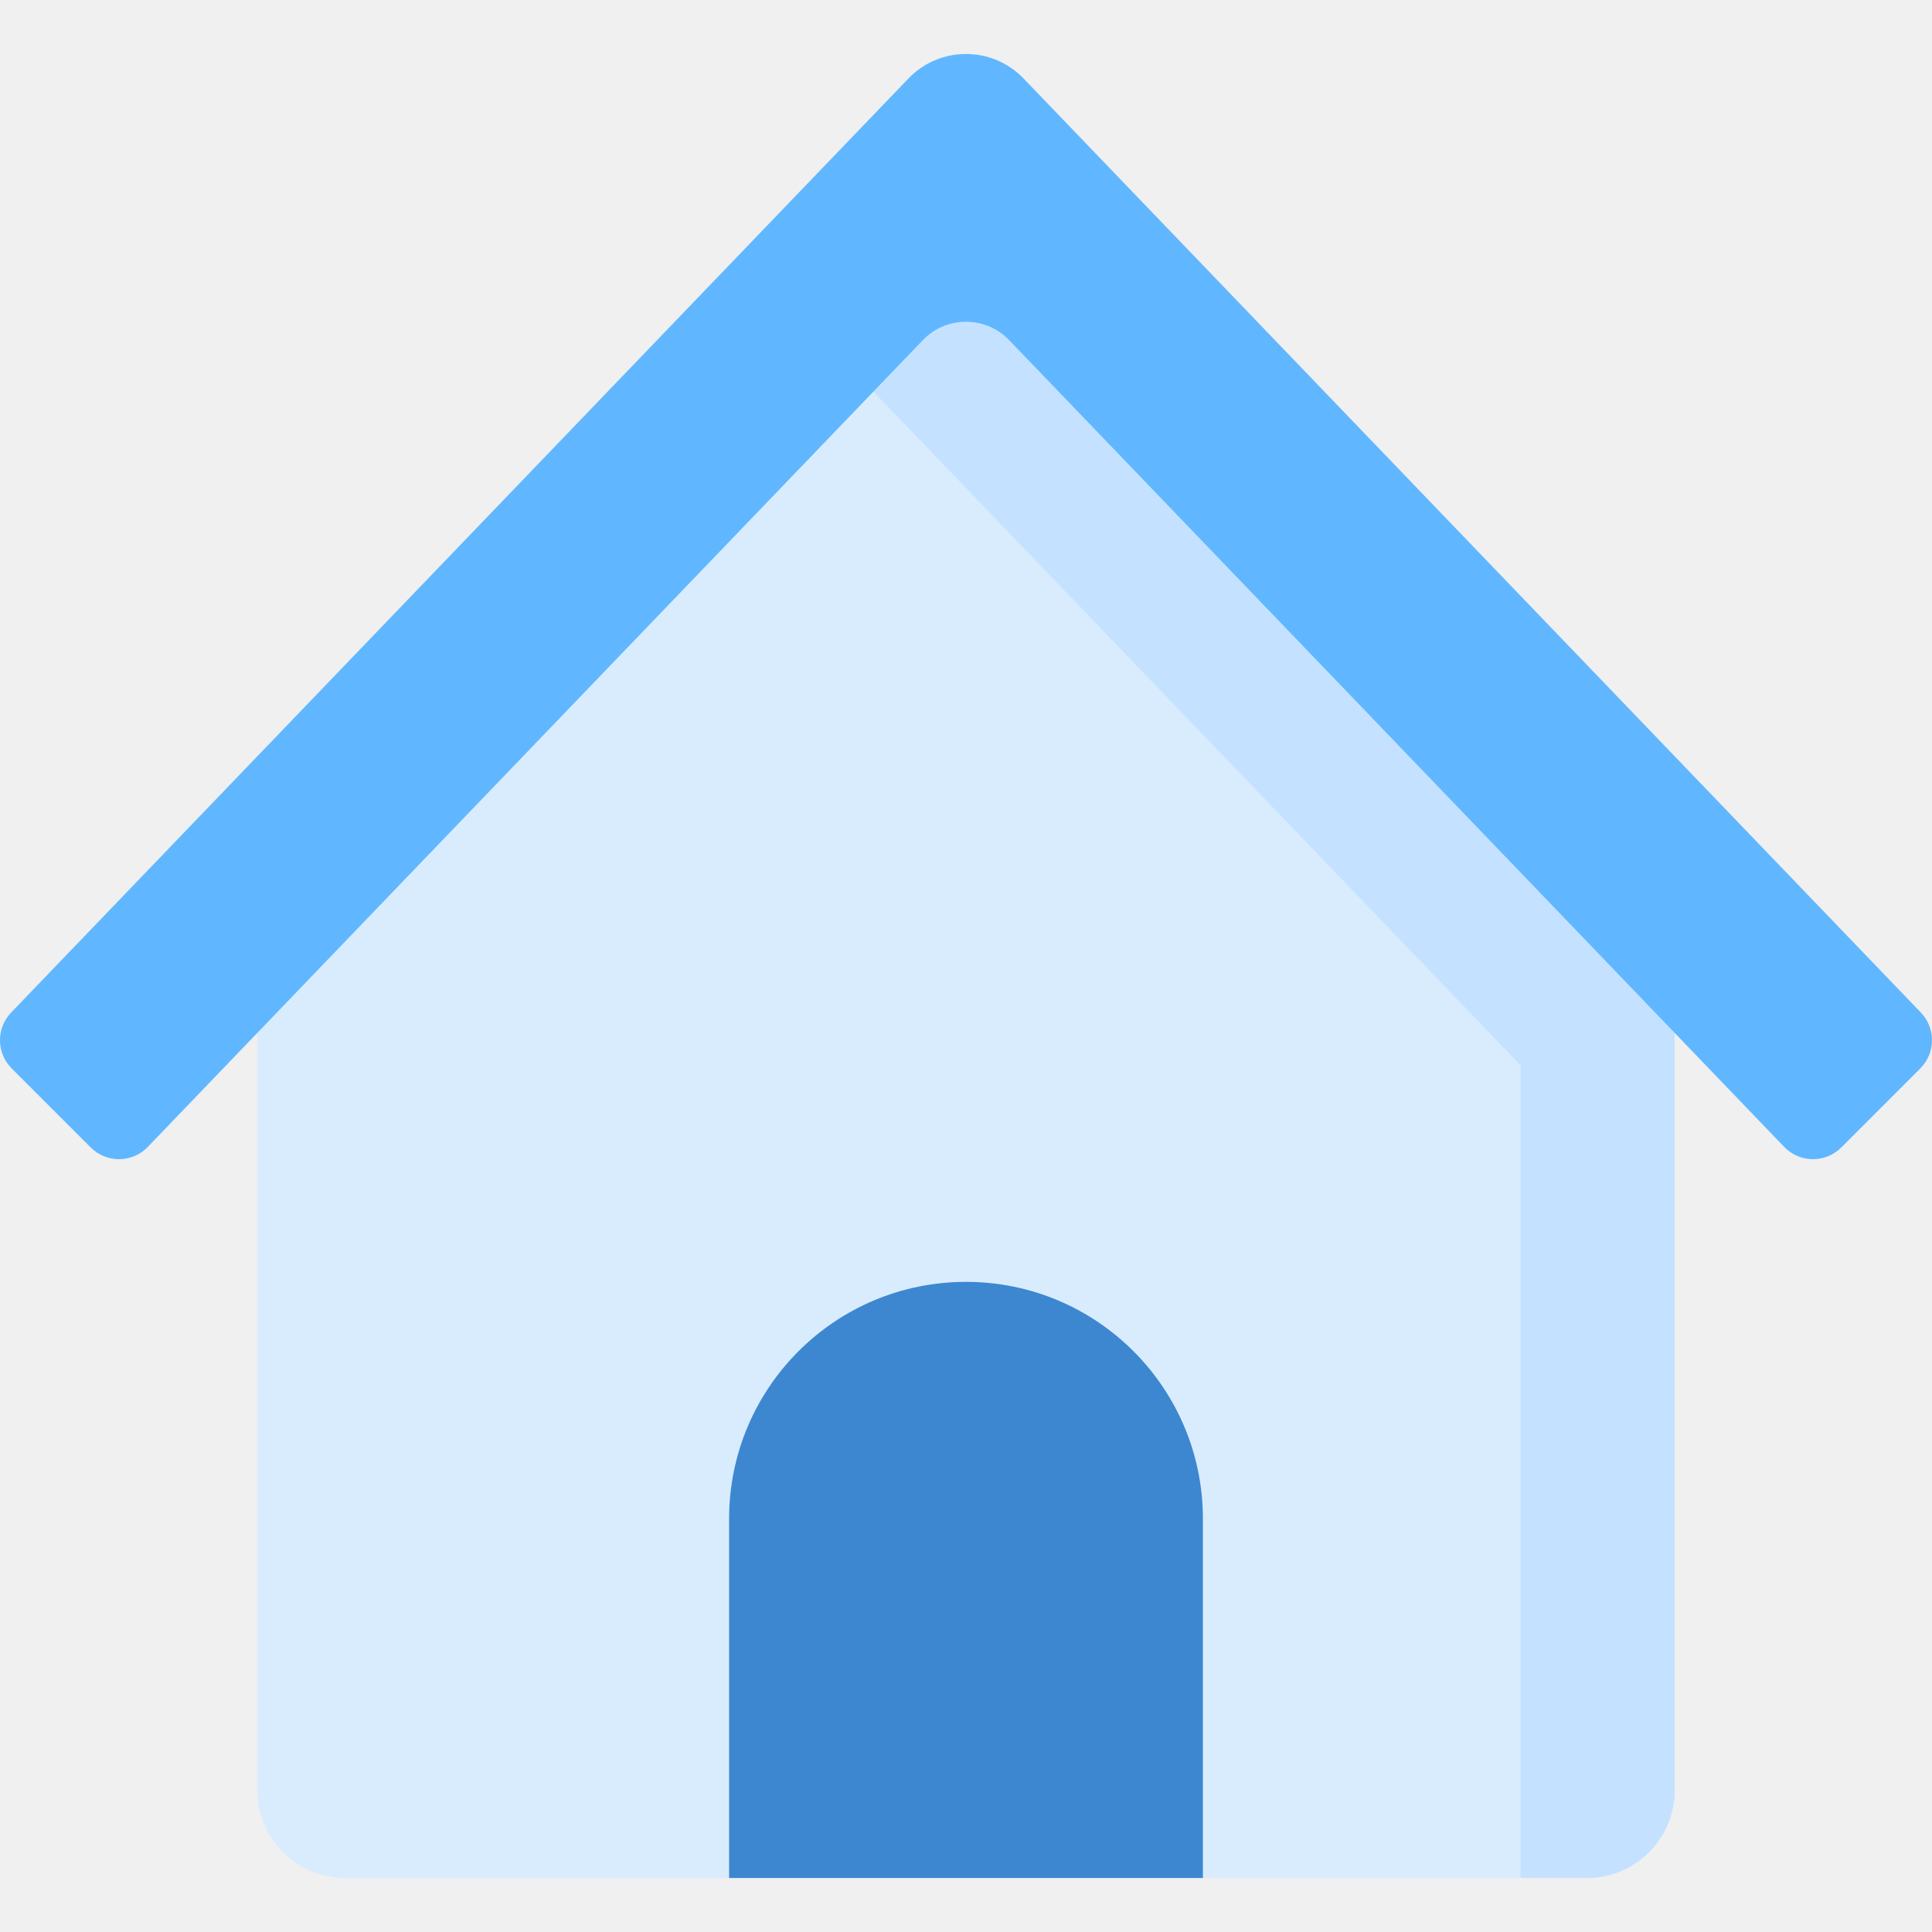
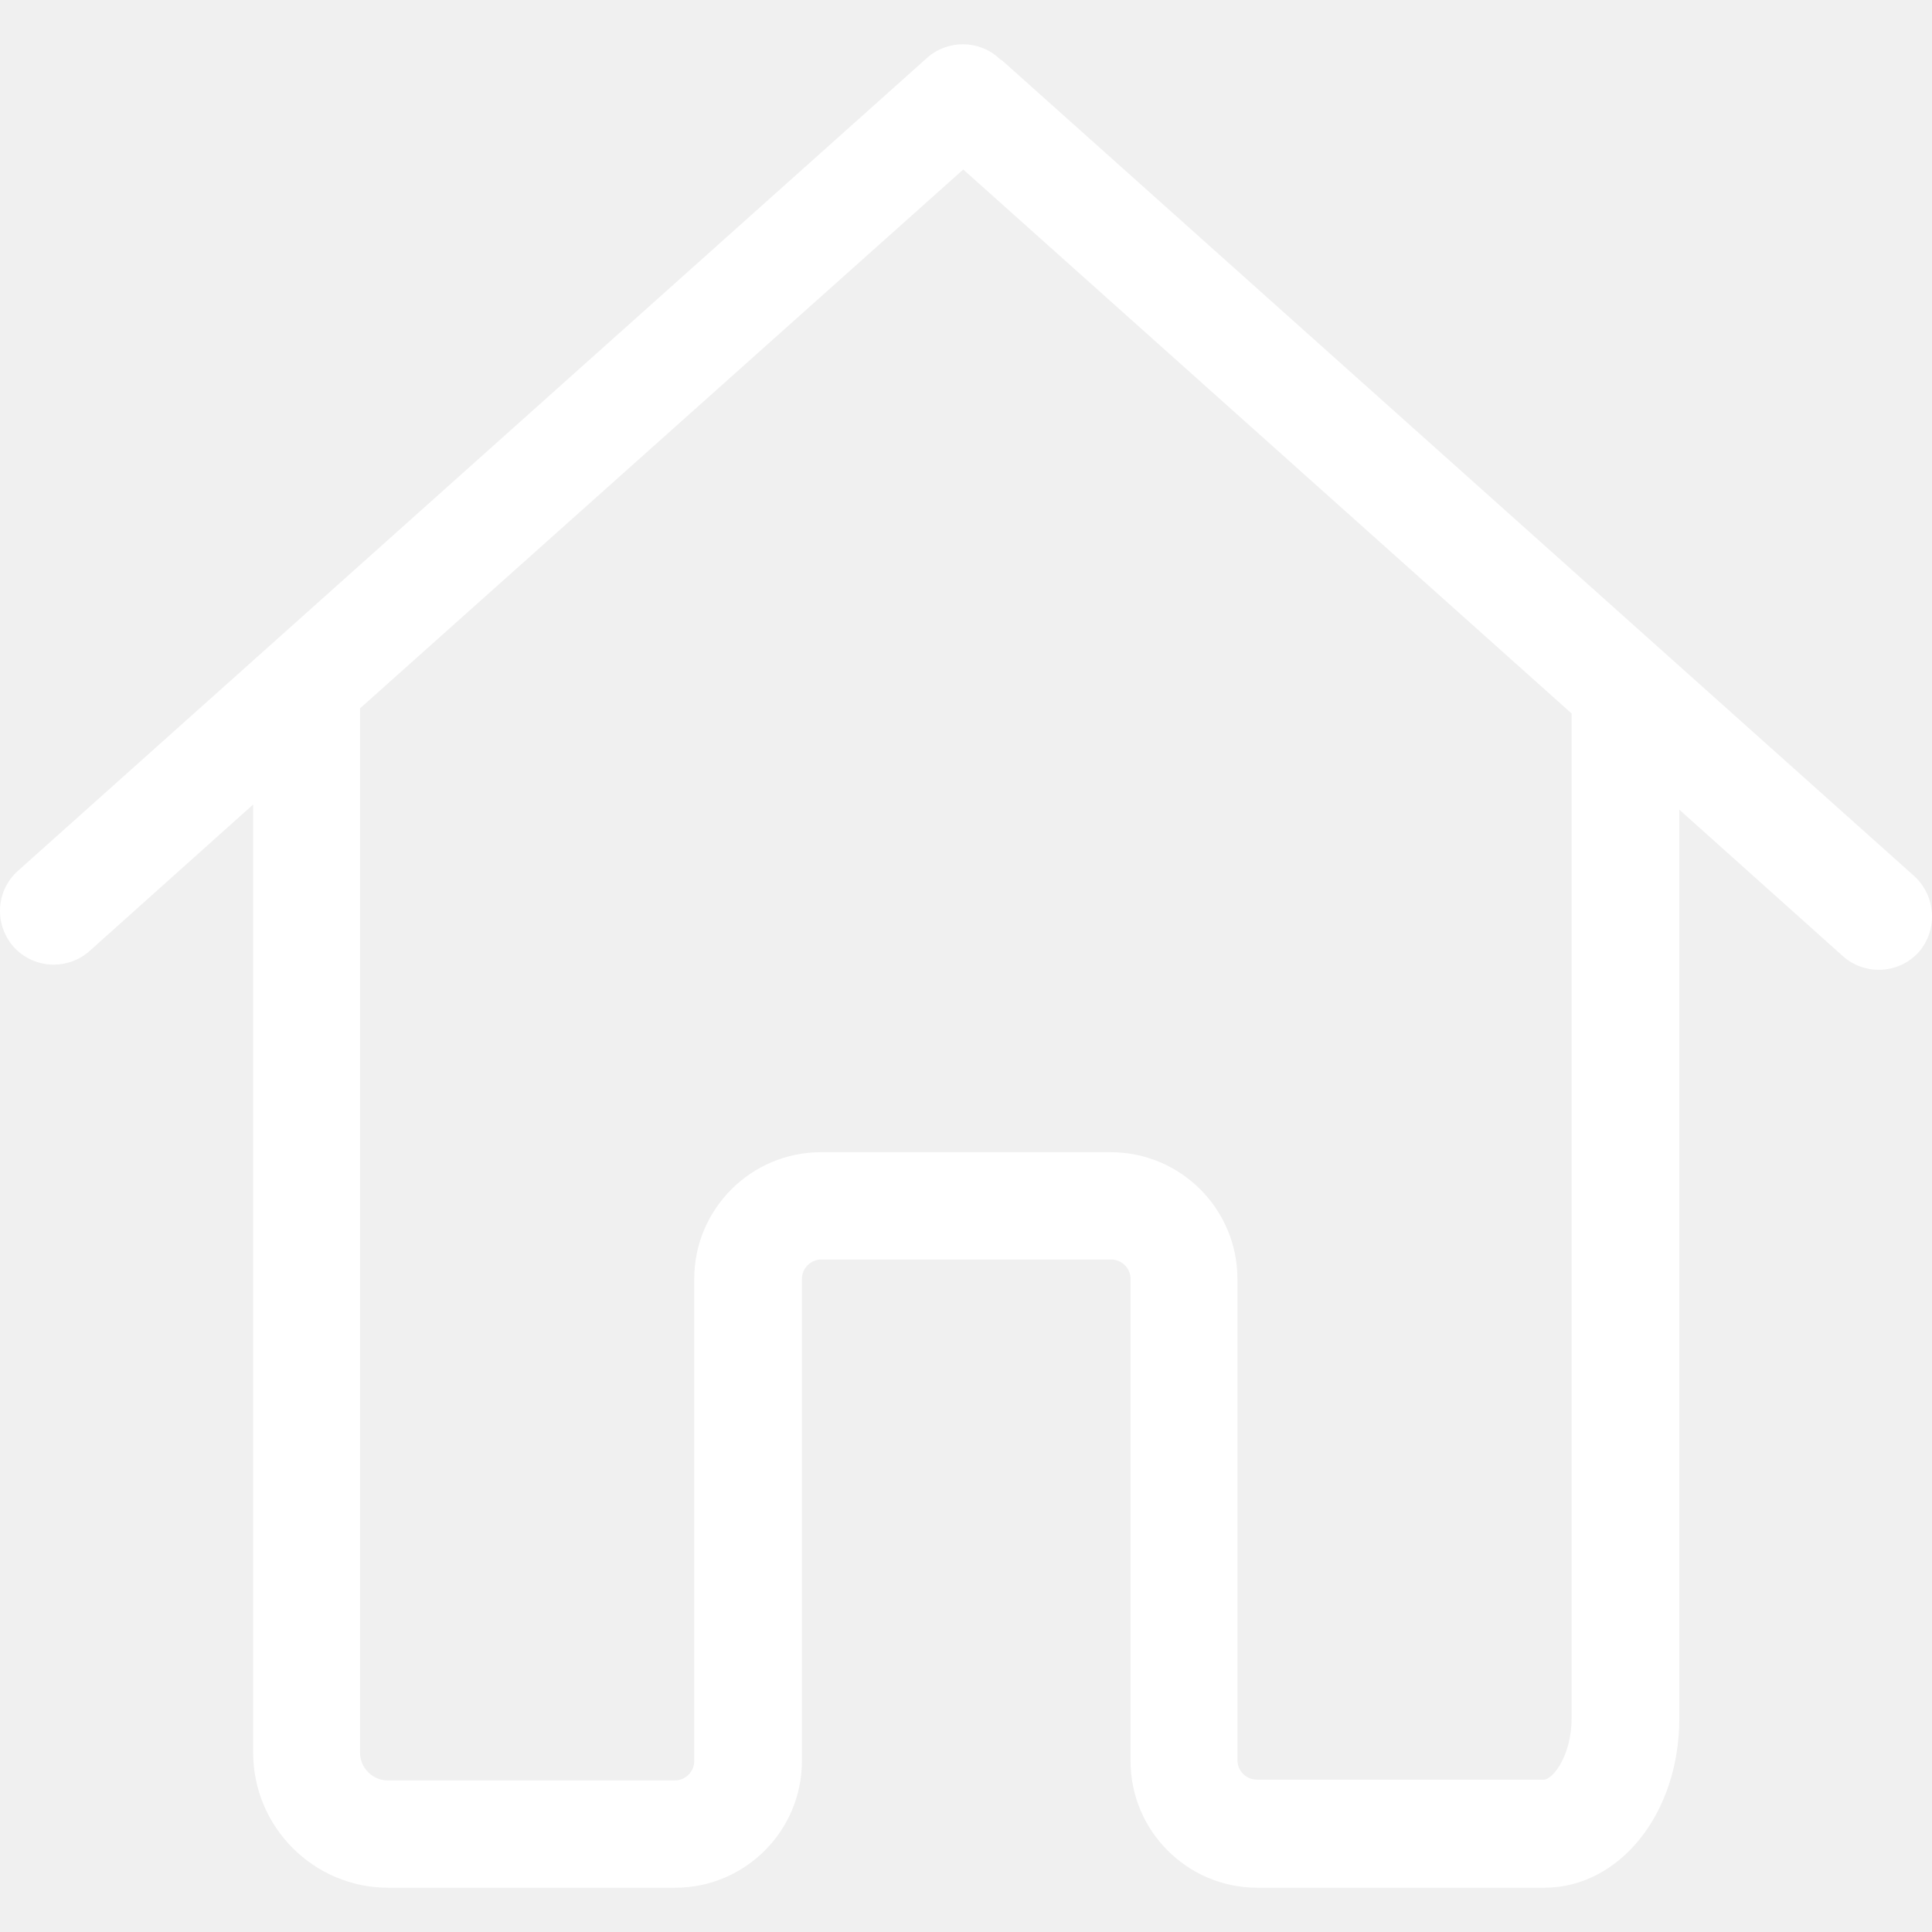
- <svg xmlns="http://www.w3.org/2000/svg" id="Capa_1" enable-background="new 0 0 512 512" height="512" viewBox="0 0 512 512" width="512">
-   <g id="_x30_8_home">
-     <path d="m267.446 60.943c-6.246-6.502-16.646-6.502-22.892 0l-176.367 183.591v229.884c0 12.856 10.422 23.278 23.278 23.278h329.069c12.856 0 23.278-10.422 23.278-23.278 0-4.743 0-218.833 0-229.885z" fill="#d8ecfe" />
-     <path d="m193.219 497.697v-95.208c0-34.673 28.108-62.78 62.78-62.78 34.673 0 62.78 28.108 62.78 62.78v95.208c-6.589 0-118.364 0-125.56 0z" fill="#3c87d0" />
-     <path d="m267.446 60.943c-6.246-6.502-16.646-6.502-22.892 0l-31.811 33.114c4.924-.755 10.133.79 13.863 4.673l176.367 183.591v215.376h17.561c12.856 0 23.278-10.422 23.278-23.278 0-4.743 0-218.833 0-229.885z" fill="#c4e2ff" />
-     <path d="m244.554 90.145-205.39 213.803c-4.106 4.274-10.922 4.343-15.112.152l-20.953-20.953c-4.074-4.074-4.14-10.658-.149-14.812l237.788-247.53c8.328-8.669 22.195-8.669 30.522 0l237.789 247.53c3.991 4.155 3.925 10.738-.149 14.812l-20.952 20.953c-4.191 4.191-11.006 4.122-15.112-.152l-205.39-213.803c-6.246-6.502-16.646-6.502-22.892 0z" fill="#60b7ff" />
+ <svg xmlns="http://www.w3.org/2000/svg" version="1.1" width="512" height="512" x="0" y="0" viewBox="0 0 486.196 486.196" style="enable-background:new 0 0 512 512" xml:space="preserve">
+   <g>
+     <g>
+       <path d="M481.708,220.456l-228.8-204.6c-0.4-0.4-0.8-0.7-1.3-1c-5-4.8-13-5-18.3-0.3l-228.8,204.6c-5.6,5-6,13.5-1.1,19.1   c2.7,3,6.4,4.5,10.1,4.5c3.2,0,6.4-1.1,9-3.4l41.2-36.9v7.2v106.8v124.6c0,18.7,15.2,34,34,34c0.3,0,0.5,0,0.8,0s0.5,0,0.8,0h70.6   c17.6,0,31.9-14.3,31.9-31.9v-121.3c0-2.7,2.2-4.9,4.9-4.9h72.9c2.7,0,4.9,2.2,4.9,4.9v121.3c0,17.6,14.3,31.9,31.9,31.9h72.2   c19,0,34-18.7,34-42.6v-111.2v-34v-83.5l41.2,36.9c2.6,2.3,5.8,3.4,9,3.4c3.7,0,7.4-1.5,10.1-4.5   C487.708,233.956,487.208,225.456,481.708,220.456z M395.508,287.156v34v111.1c0,9.7-4.8,15.6-7,15.6h-72.2c-2.7,0-4.9-2.2-4.9-4.9   v-121.1c0-17.6-14.3-31.9-31.9-31.9h-72.9c-17.6,0-31.9,14.3-31.9,31.9v121.3c0,2.7-2.2,4.9-4.9,4.9h-70.6c-0.3,0-0.5,0-0.8,0   s-0.5,0-0.8,0c-3.8,0-7-3.1-7-7v-124.7v-106.8v-31.3l151.8-135.6l153.1,136.9L395.508,287.156L395.508,287.156z" fill="#ffffff" data-original="#000000" style="" />
+     </g>
+     <g>
+ </g>
+     <g>
+ </g>
+     <g>
+ </g>
+     <g>
+ </g>
+     <g>
+ </g>
+     <g>
+ </g>
+     <g>
+ </g>
+     <g>
+ </g>
+     <g>
+ </g>
+     <g>
+ </g>
+     <g>
+ </g>
+     <g>
+ </g>
+     <g>
+ </g>
+     <g>
+ </g>
+     <g>
+ </g>
  </g>
</svg>
